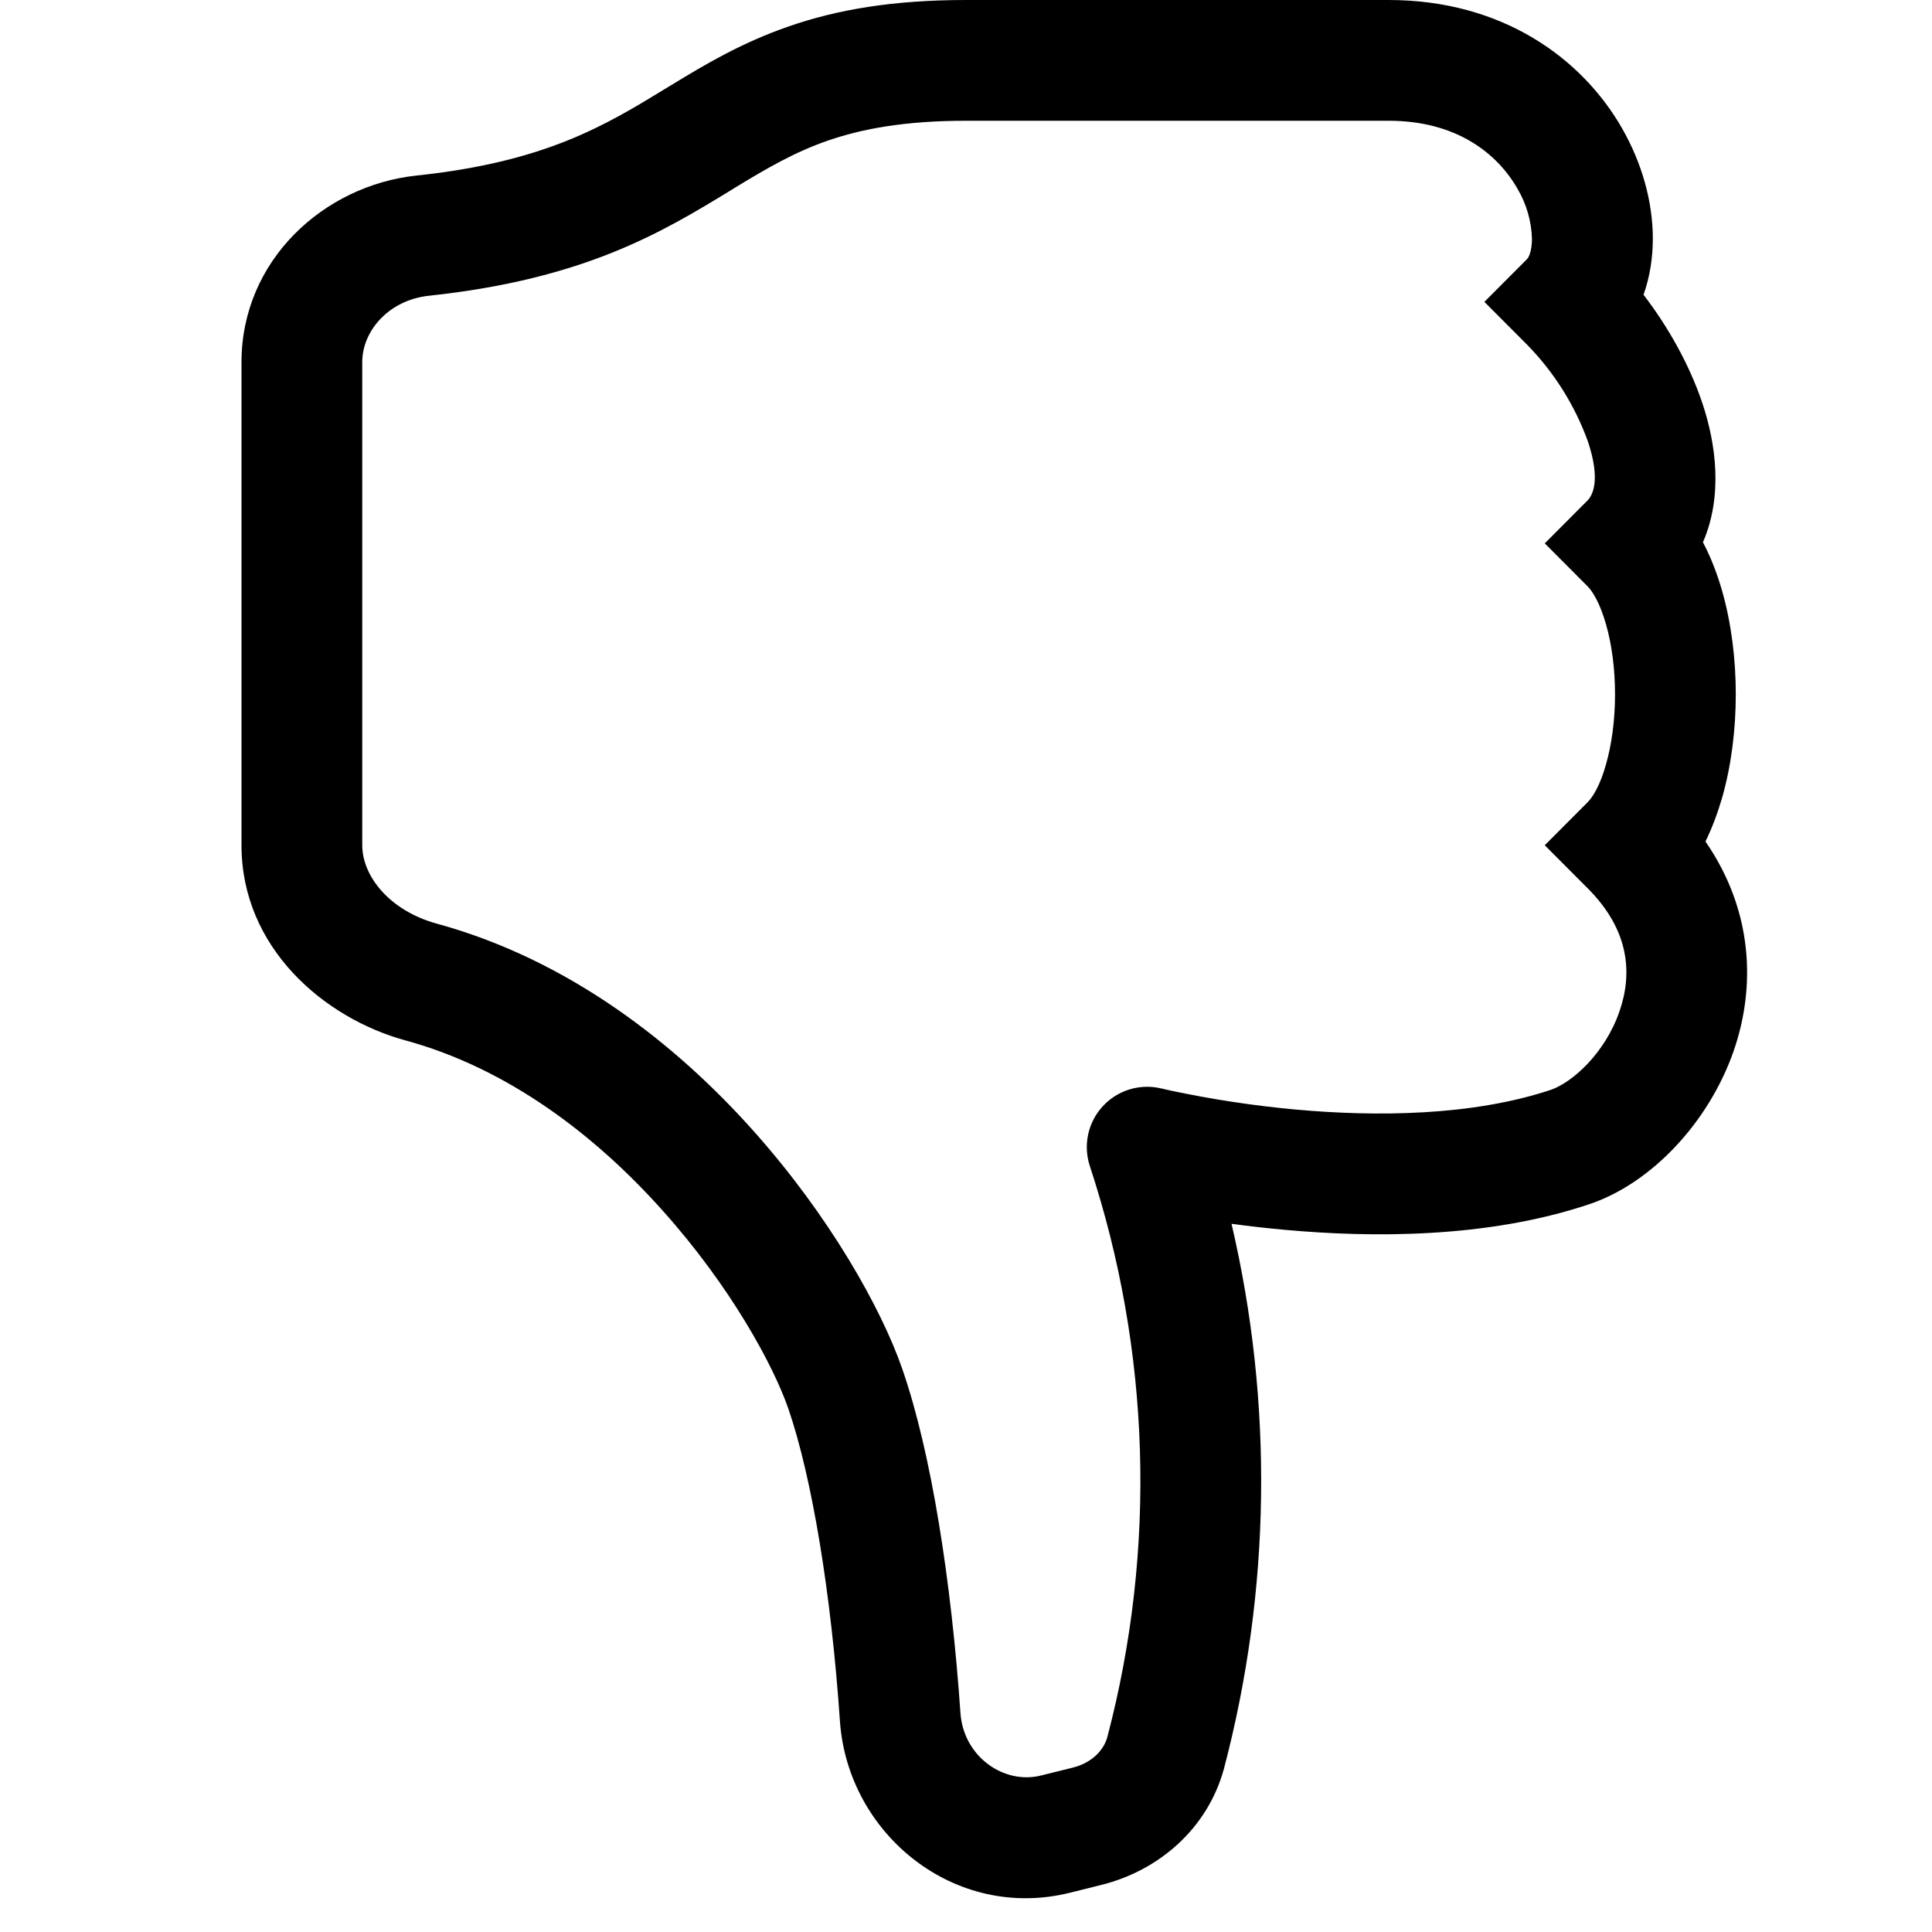
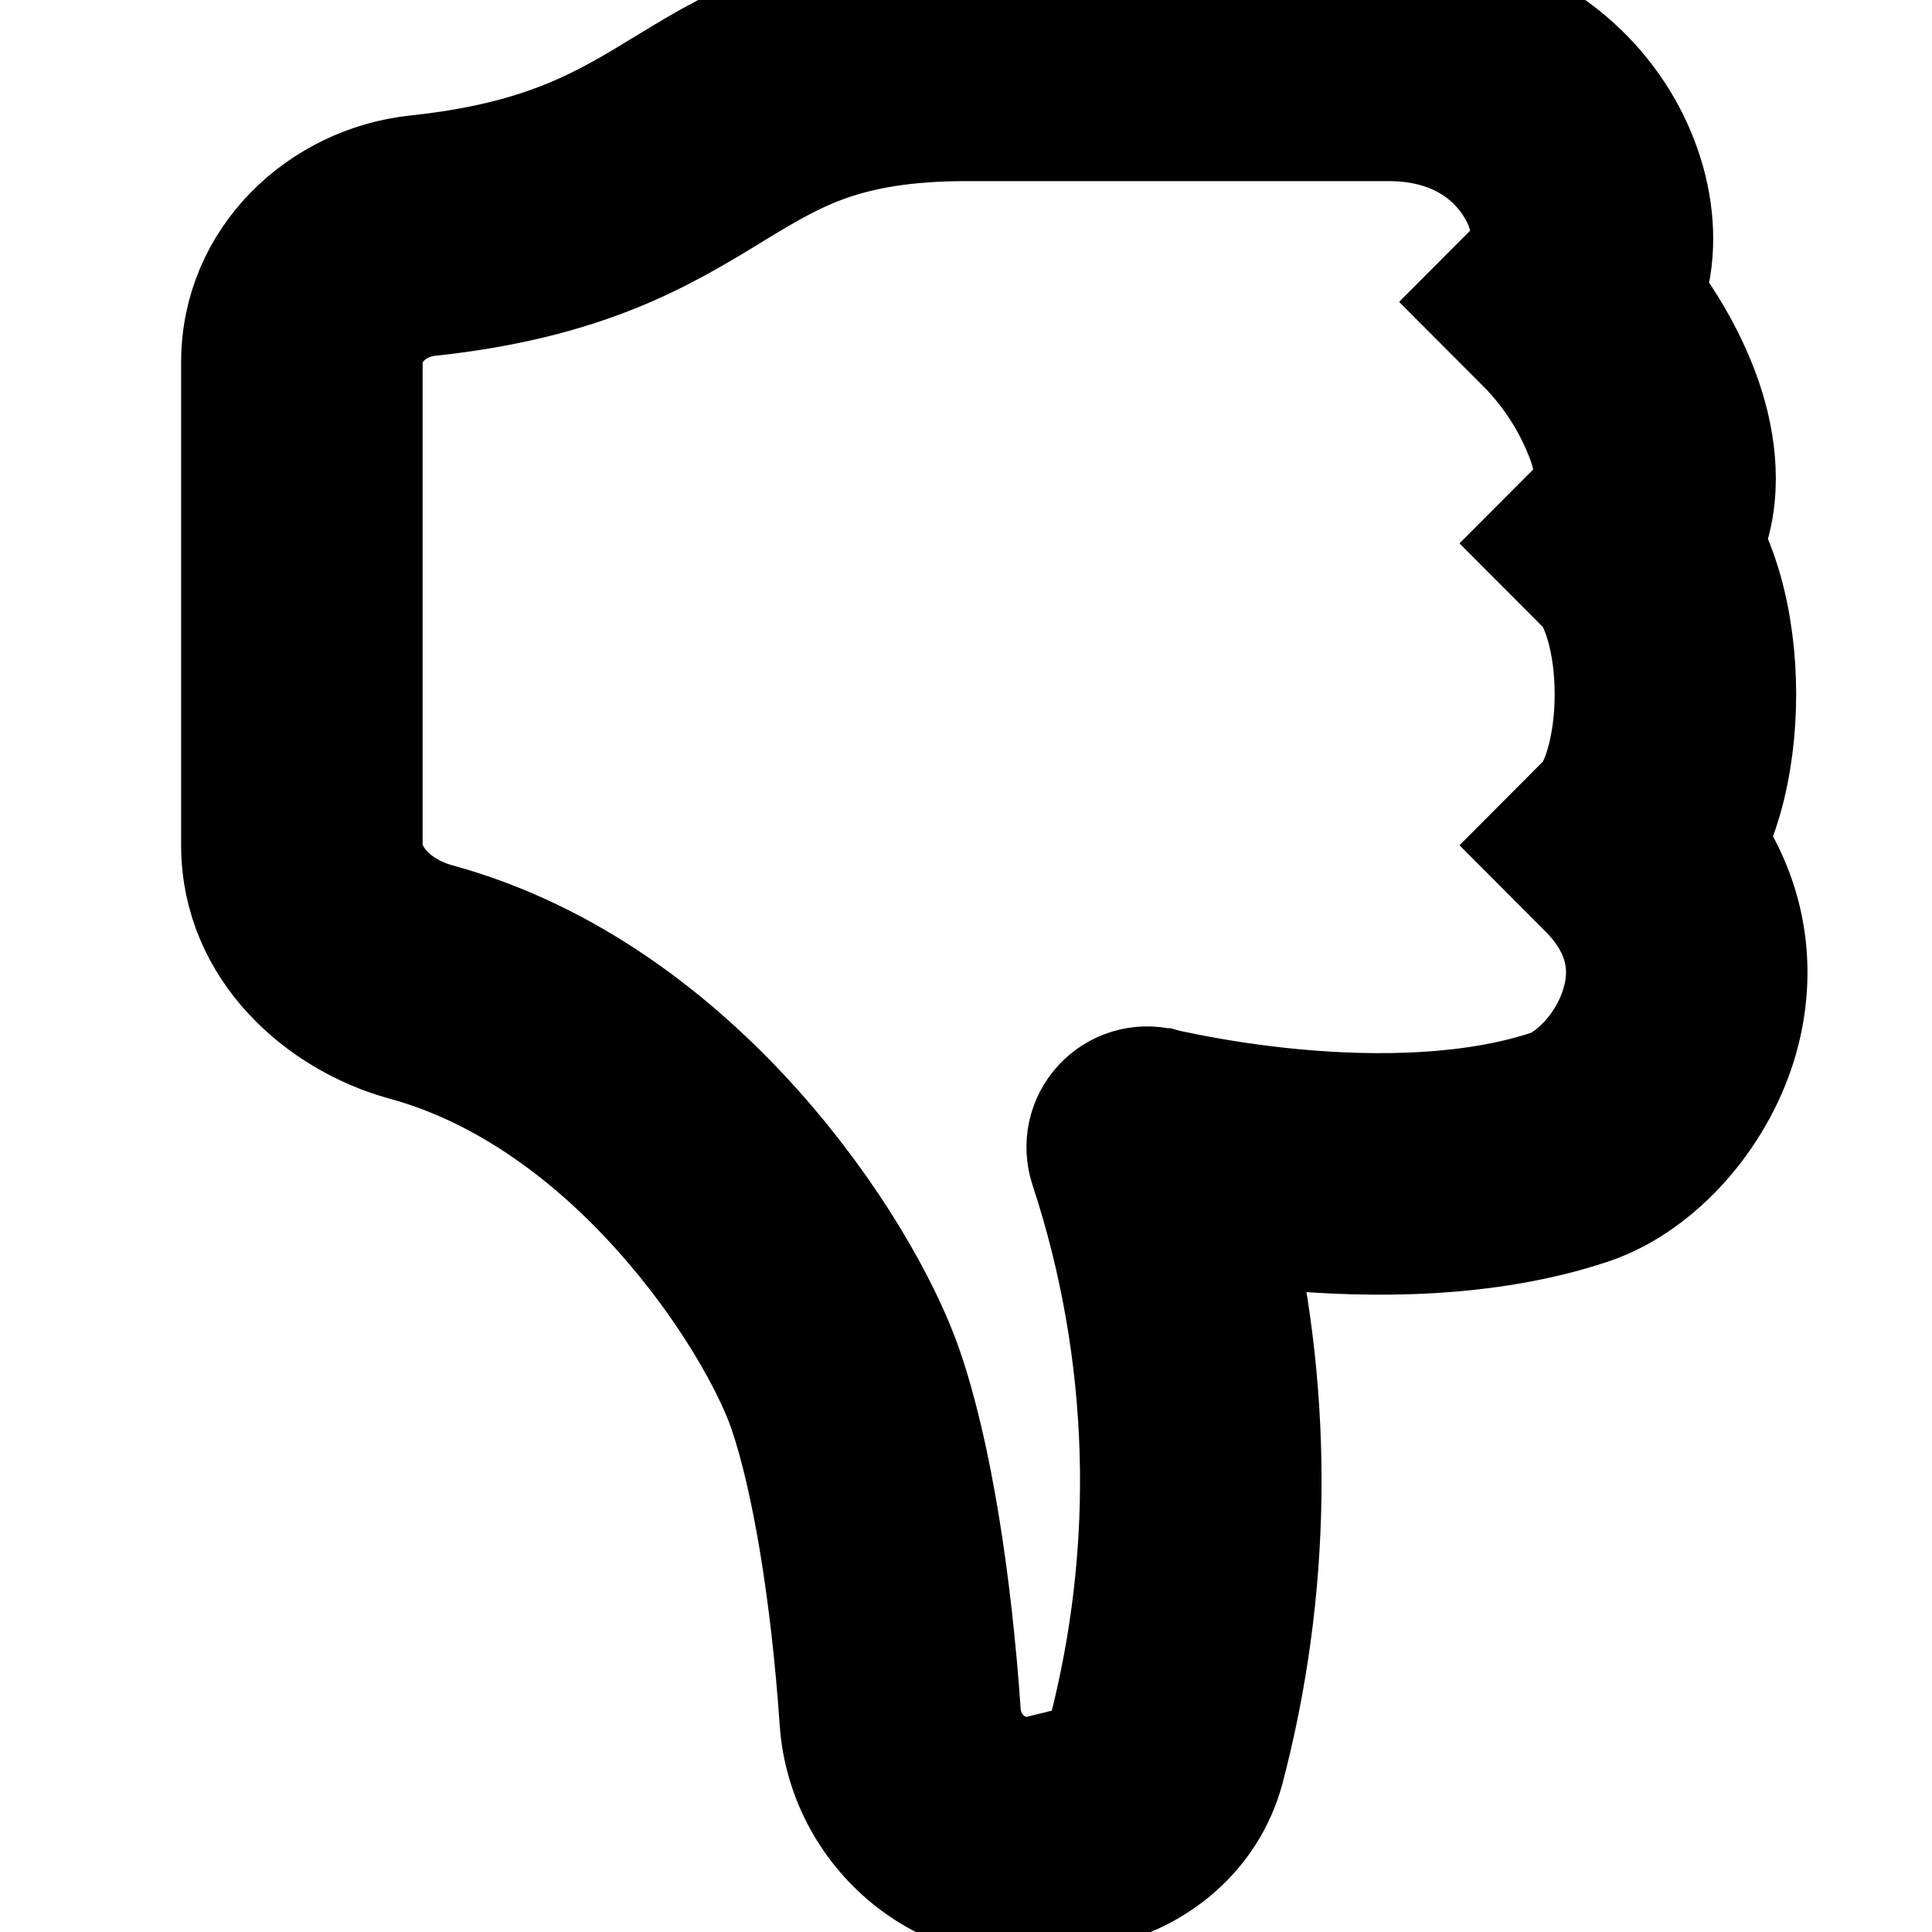
<svg xmlns="http://www.w3.org/2000/svg" width="800px" height="800px" viewBox="0 0 16 16" fill="#000000" class="bi bi-hand-thumbs-down">
-   <path d="M8.864 15.674c-.956.24-1.843-.484-1.908-1.42-.072-1.05-.23-2.015-.428-2.59-.125-.36-.479-1.012-1.04-1.638-.557-.624-1.282-1.179-2.131-1.41C2.685 8.432 2 7.85 2 7V3c0-.845.682-1.464 1.448-1.546 1.07-.113 1.564-.415 2.068-.723l.048-.029c.272-.166.578-.349.97-.484C6.931.08 7.395 0 8 0h3.5c.937 0 1.599.478 1.934 1.064.164.287.254.607.254.913 0 .152-.023.312-.077.464.201.262.38.577.488.9.11.33.172.762.004 1.15.069.13.12.268.159.403.077.27.113.567.113.856 0 .289-.036.586-.113.856-.035.12-.08.244-.138.363.394.571.418 1.2.234 1.733-.206.592-.682 1.1-1.2 1.272-.847.283-1.803.276-2.516.211a9.877 9.877 0 0 1-.443-.05 9.364 9.364 0 0 1-.062 4.51c-.138.508-.55.848-1.012.964l-.261.065zM11.5 1H8c-.51 0-.863.068-1.14.163-.281.097-.506.229-.776.393l-.04.025c-.555.338-1.198.73-2.49.868-.333.035-.554.29-.554.55V7c0 .255.226.543.62.65 1.095.3 1.977.997 2.614 1.709.635.71 1.064 1.475 1.238 1.977.243.7.407 1.768.482 2.85.025.362.36.595.667.518l.262-.065c.16-.04.258-.144.288-.255a8.34 8.34 0 0 0-.145-4.726.5.5 0 0 1 .595-.643h.003l.014.004.058.013a8.912 8.912 0 0 0 1.036.157c.663.06 1.457.054 2.11-.163.175-.059.45-.301.57-.651.107-.308.087-.67-.266-1.021L12.793 7l.353-.354c.043-.042.105-.14.154-.315.048-.167.075-.37.075-.581 0-.211-.027-.414-.075-.581-.05-.174-.111-.273-.154-.315l-.353-.354.353-.354c.047-.047.109-.176.005-.488a2.224 2.224 0 0 0-.505-.804l-.353-.354.353-.354c.006-.005.041-.05.041-.17a.866.866 0 0 0-.121-.415C12.4 1.272 12.063 1 11.5 1z" />
+   <path d="M8.864 15.674c-.956.24-1.843-.484-1.908-1.42-.072-1.05-.23-2.015-.428-2.59-.125-.36-.479-1.012-1.04-1.638-.557-.624-1.282-1.179-2.131-1.41C2.685 8.432 2 7.85 2 7V3c0-.845.682-1.464 1.448-1.546 1.07-.113 1.564-.415 2.068-.723l.048-.029c.272-.166.578-.349.97-.484C6.931.08 7.395 0 8 0h3.5c.937 0 1.599.478 1.934 1.064.164.287.254.607.254.913 0 .152-.023.312-.077.464.201.262.38.577.488.9.11.33.172.762.004 1.15.069.13.12.268.159.403.077.27.113.567.113.856 0 .289-.036.586-.113.856-.035.12-.08.244-.138.363.394.571.418 1.2.234 1.733-.206.592-.682 1.1-1.2 1.272-.847.283-1.803.276-2.516.211a9.877 9.877 0 0 1-.443-.05 9.364 9.364 0 0 1-.062 4.51c-.138.508-.55.848-1.012.964l-.261.065zM11.5 1H8c-.51 0-.863.068-1.14.163-.281.097-.506.229-.776.393l-.04.025c-.555.338-1.198.73-2.49.868-.333.035-.554.29-.554.55V7c0 .255.226.543.62.65 1.095.3 1.977.997 2.614 1.709.635.71 1.064 1.475 1.238 1.977.243.7.407 1.768.482 2.85.025.362.36.595.667.518l.262-.065c.16-.04.258-.144.288-.255a8.34 8.34 0 0 0-.145-4.726.5.5 0 0 1 .595-.643h.003l.014.004.058.013a8.912 8.912 0 0 0 1.036.157c.663.06 1.457.054 2.11-.163.175-.059.45-.301.57-.651.107-.308.087-.67-.266-1.021L12.793 7l.353-.354c.043-.042.105-.14.154-.315.048-.167.075-.37.075-.581 0-.211-.027-.414-.075-.581-.05-.174-.111-.273-.154-.315l-.353-.354.353-.354c.047-.047.109-.176.005-.488a2.224 2.224 0 0 0-.505-.804l-.353-.354.353-.354c.006-.005.041-.05.041-.17a.866.866 0 0 0-.121-.415C12.4 1.272 12.063 1 11.5 1z" stroke="currentColor" />
</svg>
